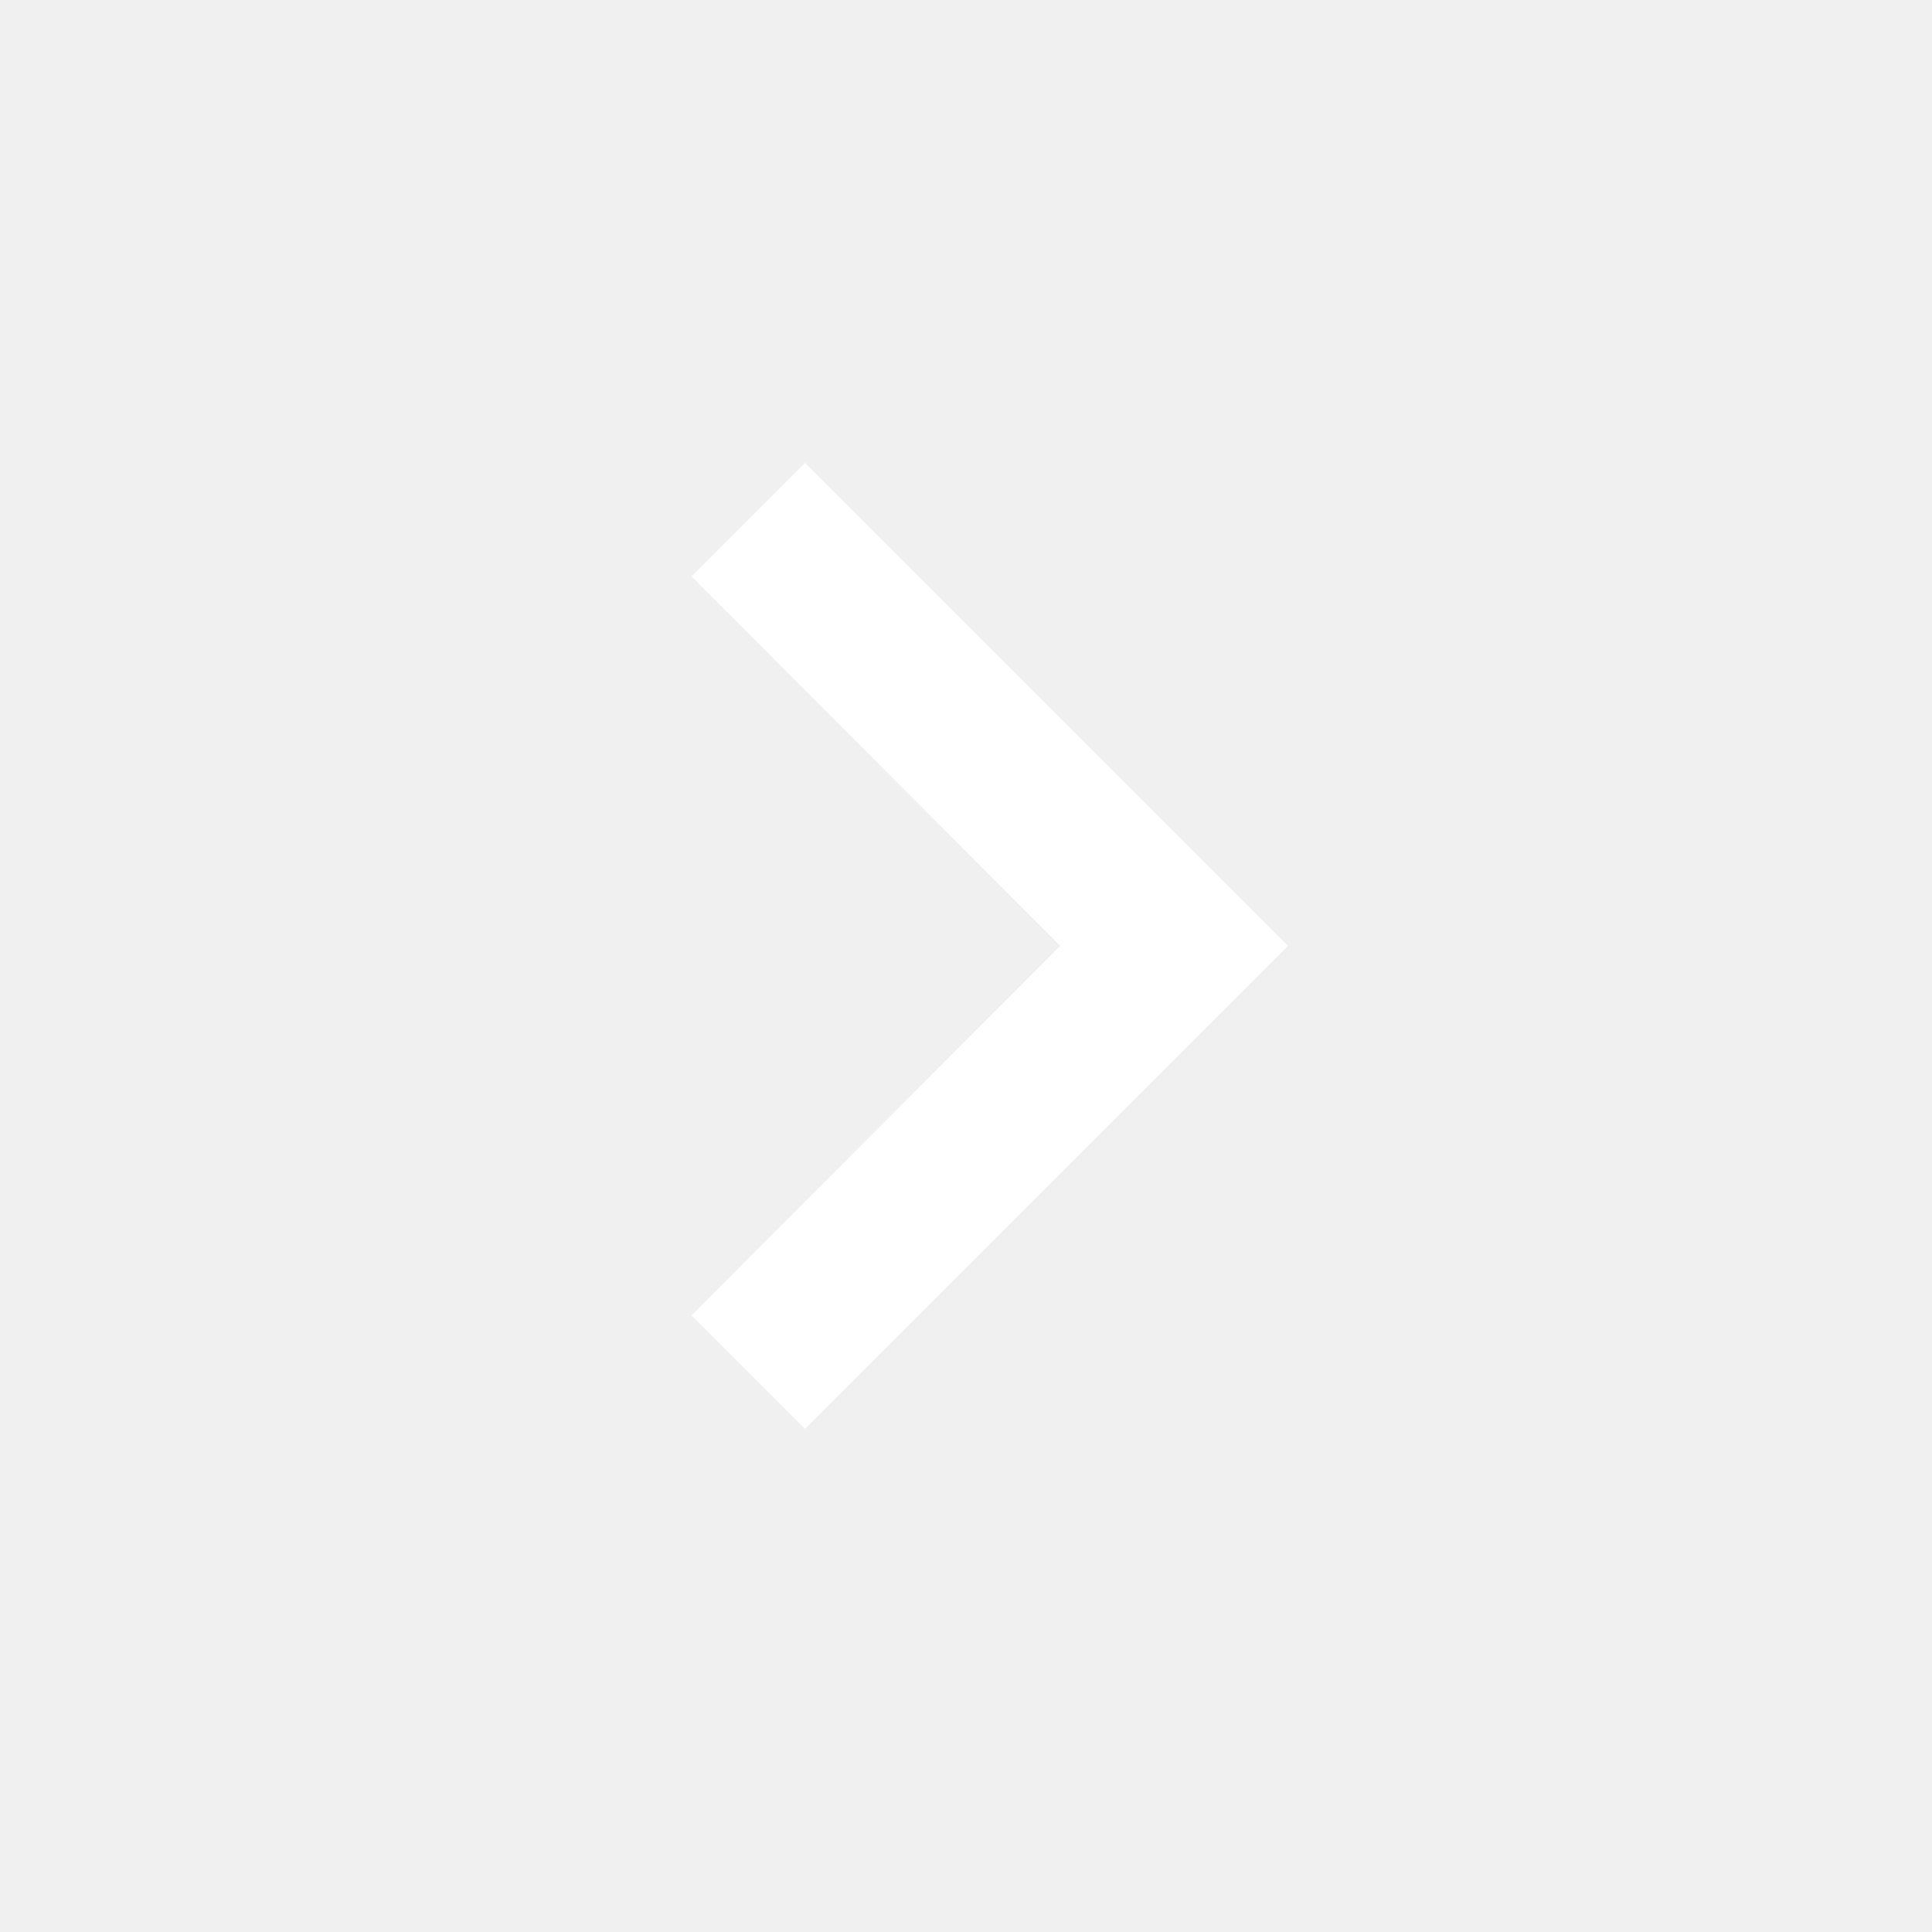
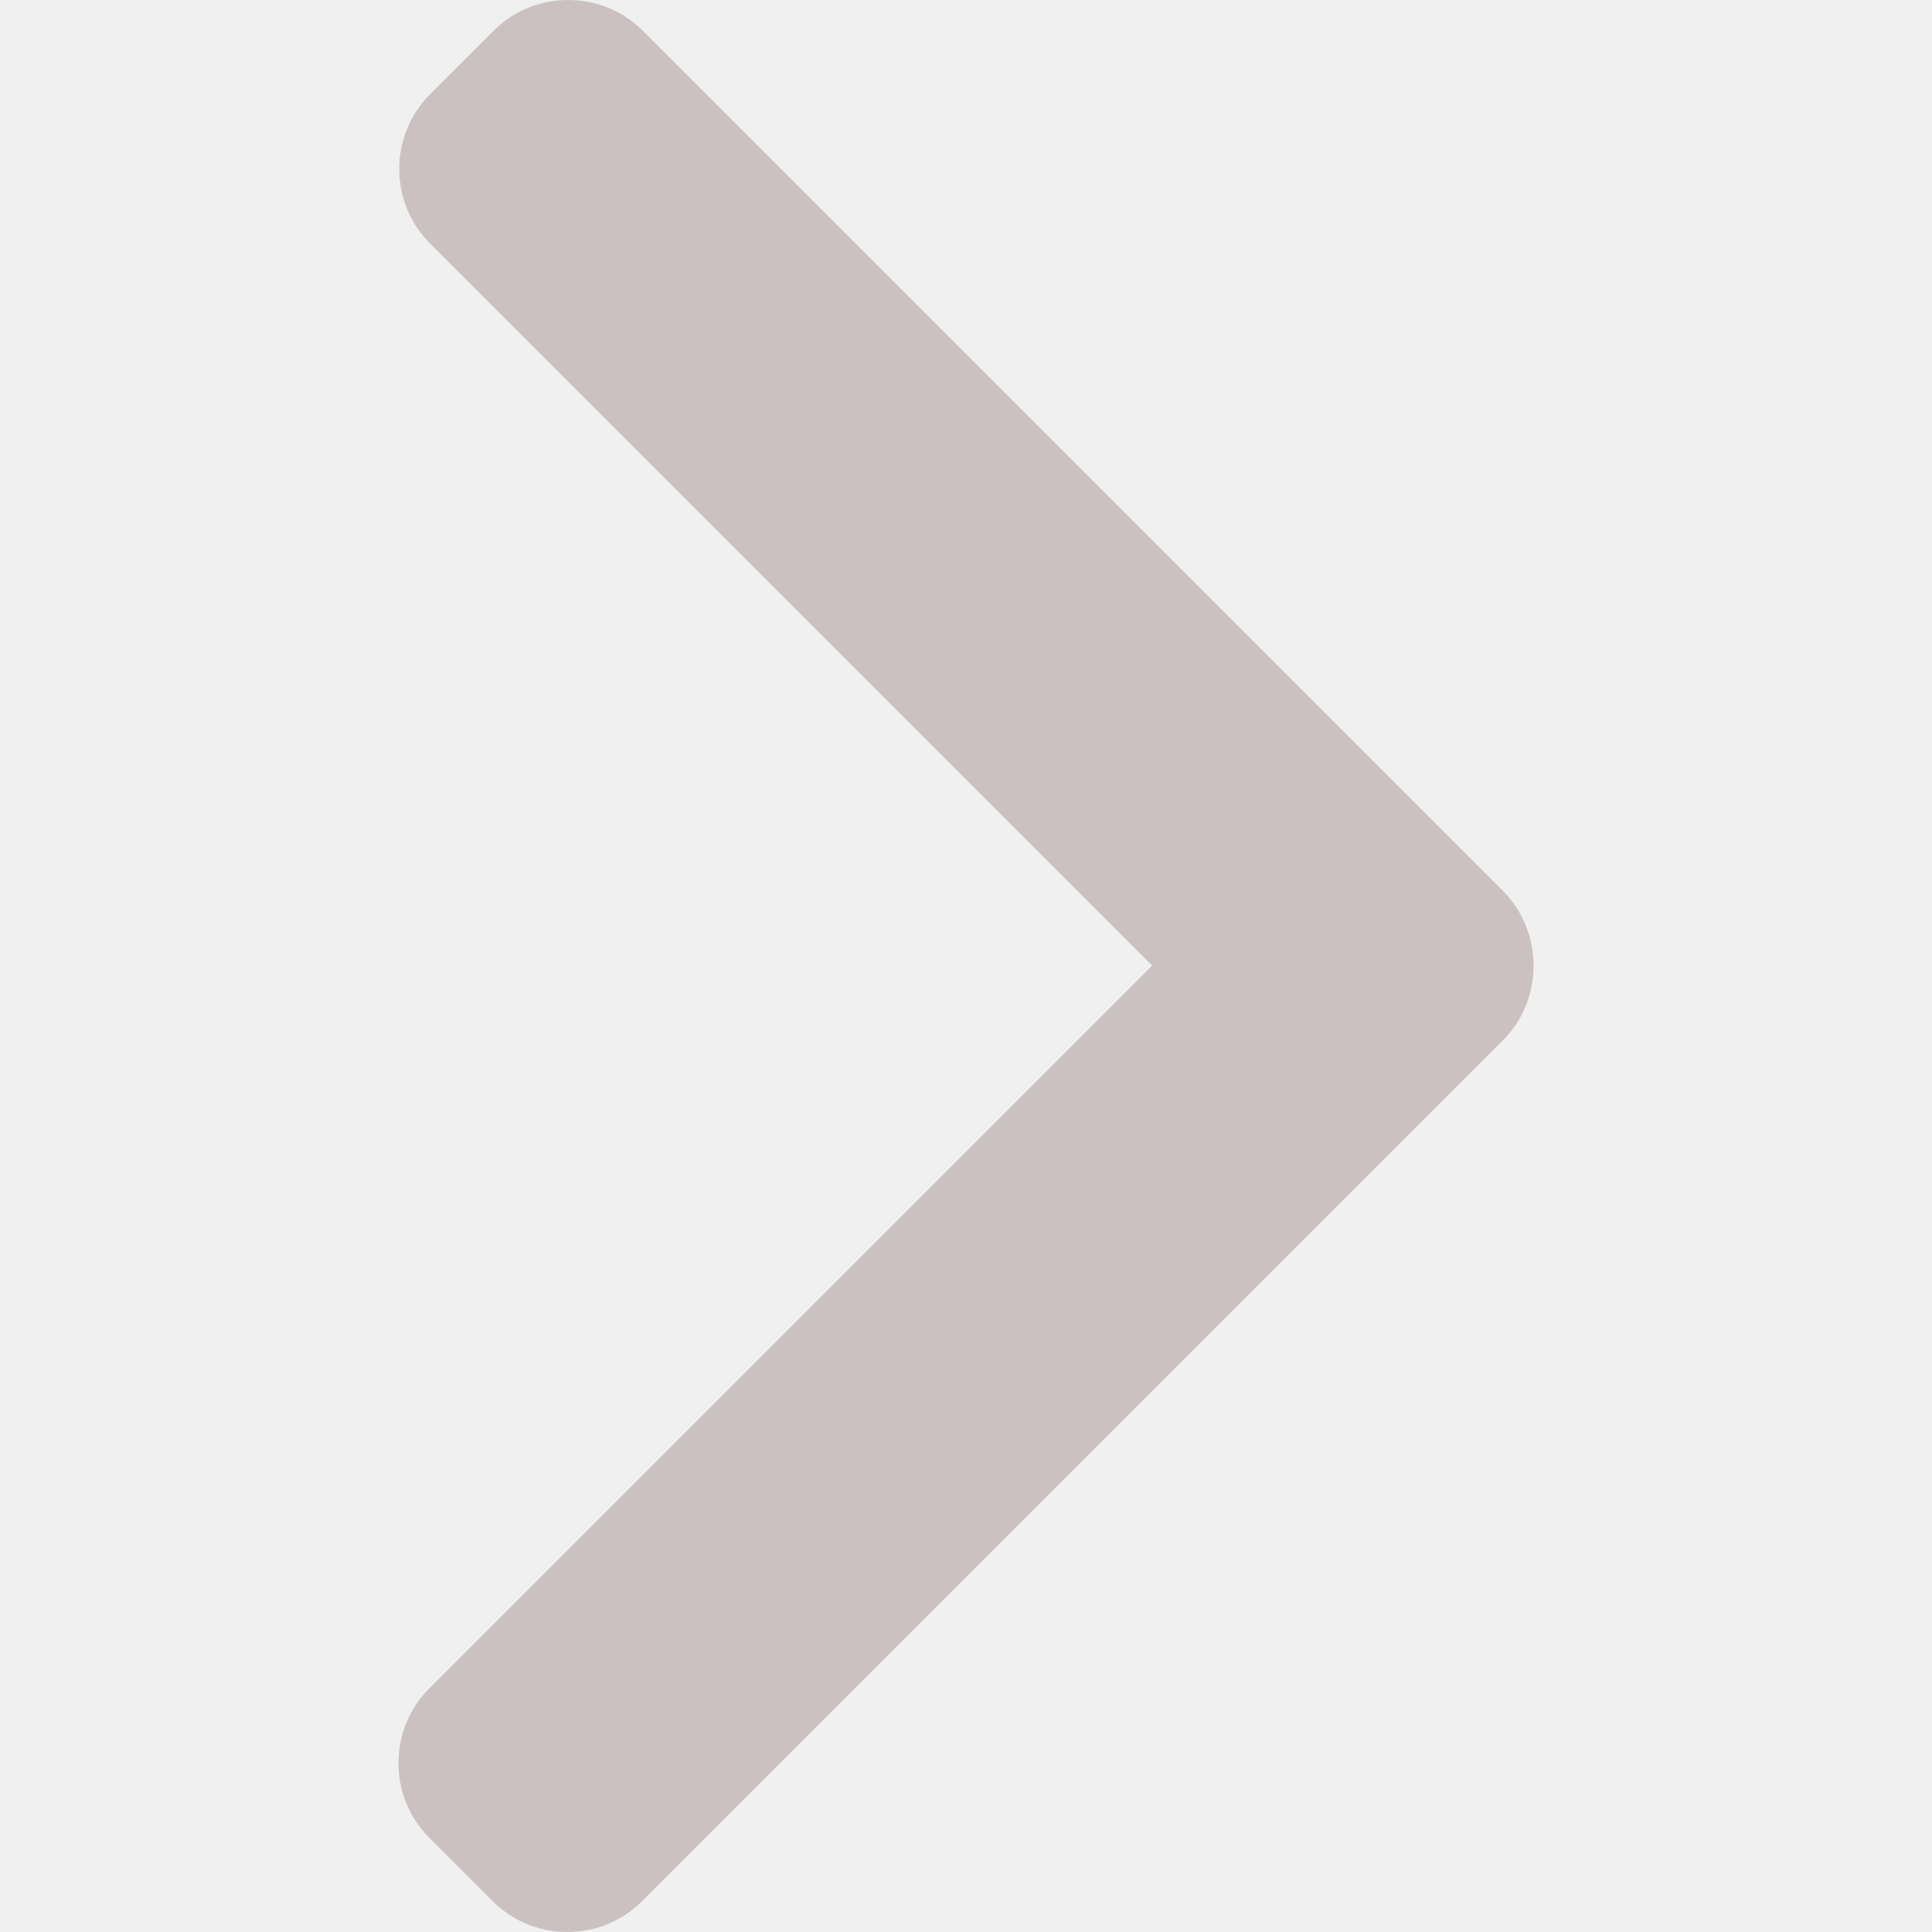
- <svg xmlns="http://www.w3.org/2000/svg" fill="#FFFFFF" height="36" viewBox="0 0 24 24" width="36">
-   <path d="M8.59 16.34l4.58-4.59-4.58-4.59L10 5.75l6 6-6 6z" />
-   <path d="M0-.25h24v24H0z" fill="none" />
+ <svg xmlns="http://www.w3.org/2000/svg" version="1.1" id="Layer_1" x="0px" y="0px" viewBox="0 0 492.004 492.004" style="enable-background:new 0 0 492.004 492.004;" xml:space="preserve" wtx-context="7B54FCE1-5368-474E-84D3-94F99501190A" width="512px" height="512px">
+   <g>
+     <g>
+       <g>
+         <path d="M382.678,226.804L163.73,7.86C158.666,2.792,151.906,0,144.698,0s-13.968,2.792-19.032,7.86l-16.124,16.12    c-10.492,10.504-10.492,27.576,0,38.064L293.398,245.9l-184.06,184.06c-5.064,5.068-7.86,11.824-7.86,19.028    c0,7.212,2.796,13.968,7.86,19.04l16.124,16.116c5.068,5.068,11.824,7.86,19.032,7.86s13.968-2.792,19.032-7.86L382.678,265    c5.076-5.084,7.864-11.872,7.848-19.088C390.542,238.668,387.754,231.884,382.678,226.804z" data-original="#000000" class="active-path" data-old_color="#B8A1A1" fill="#CCC1C1" />
+       </g>
+     </g>
+   </g>
</svg>
